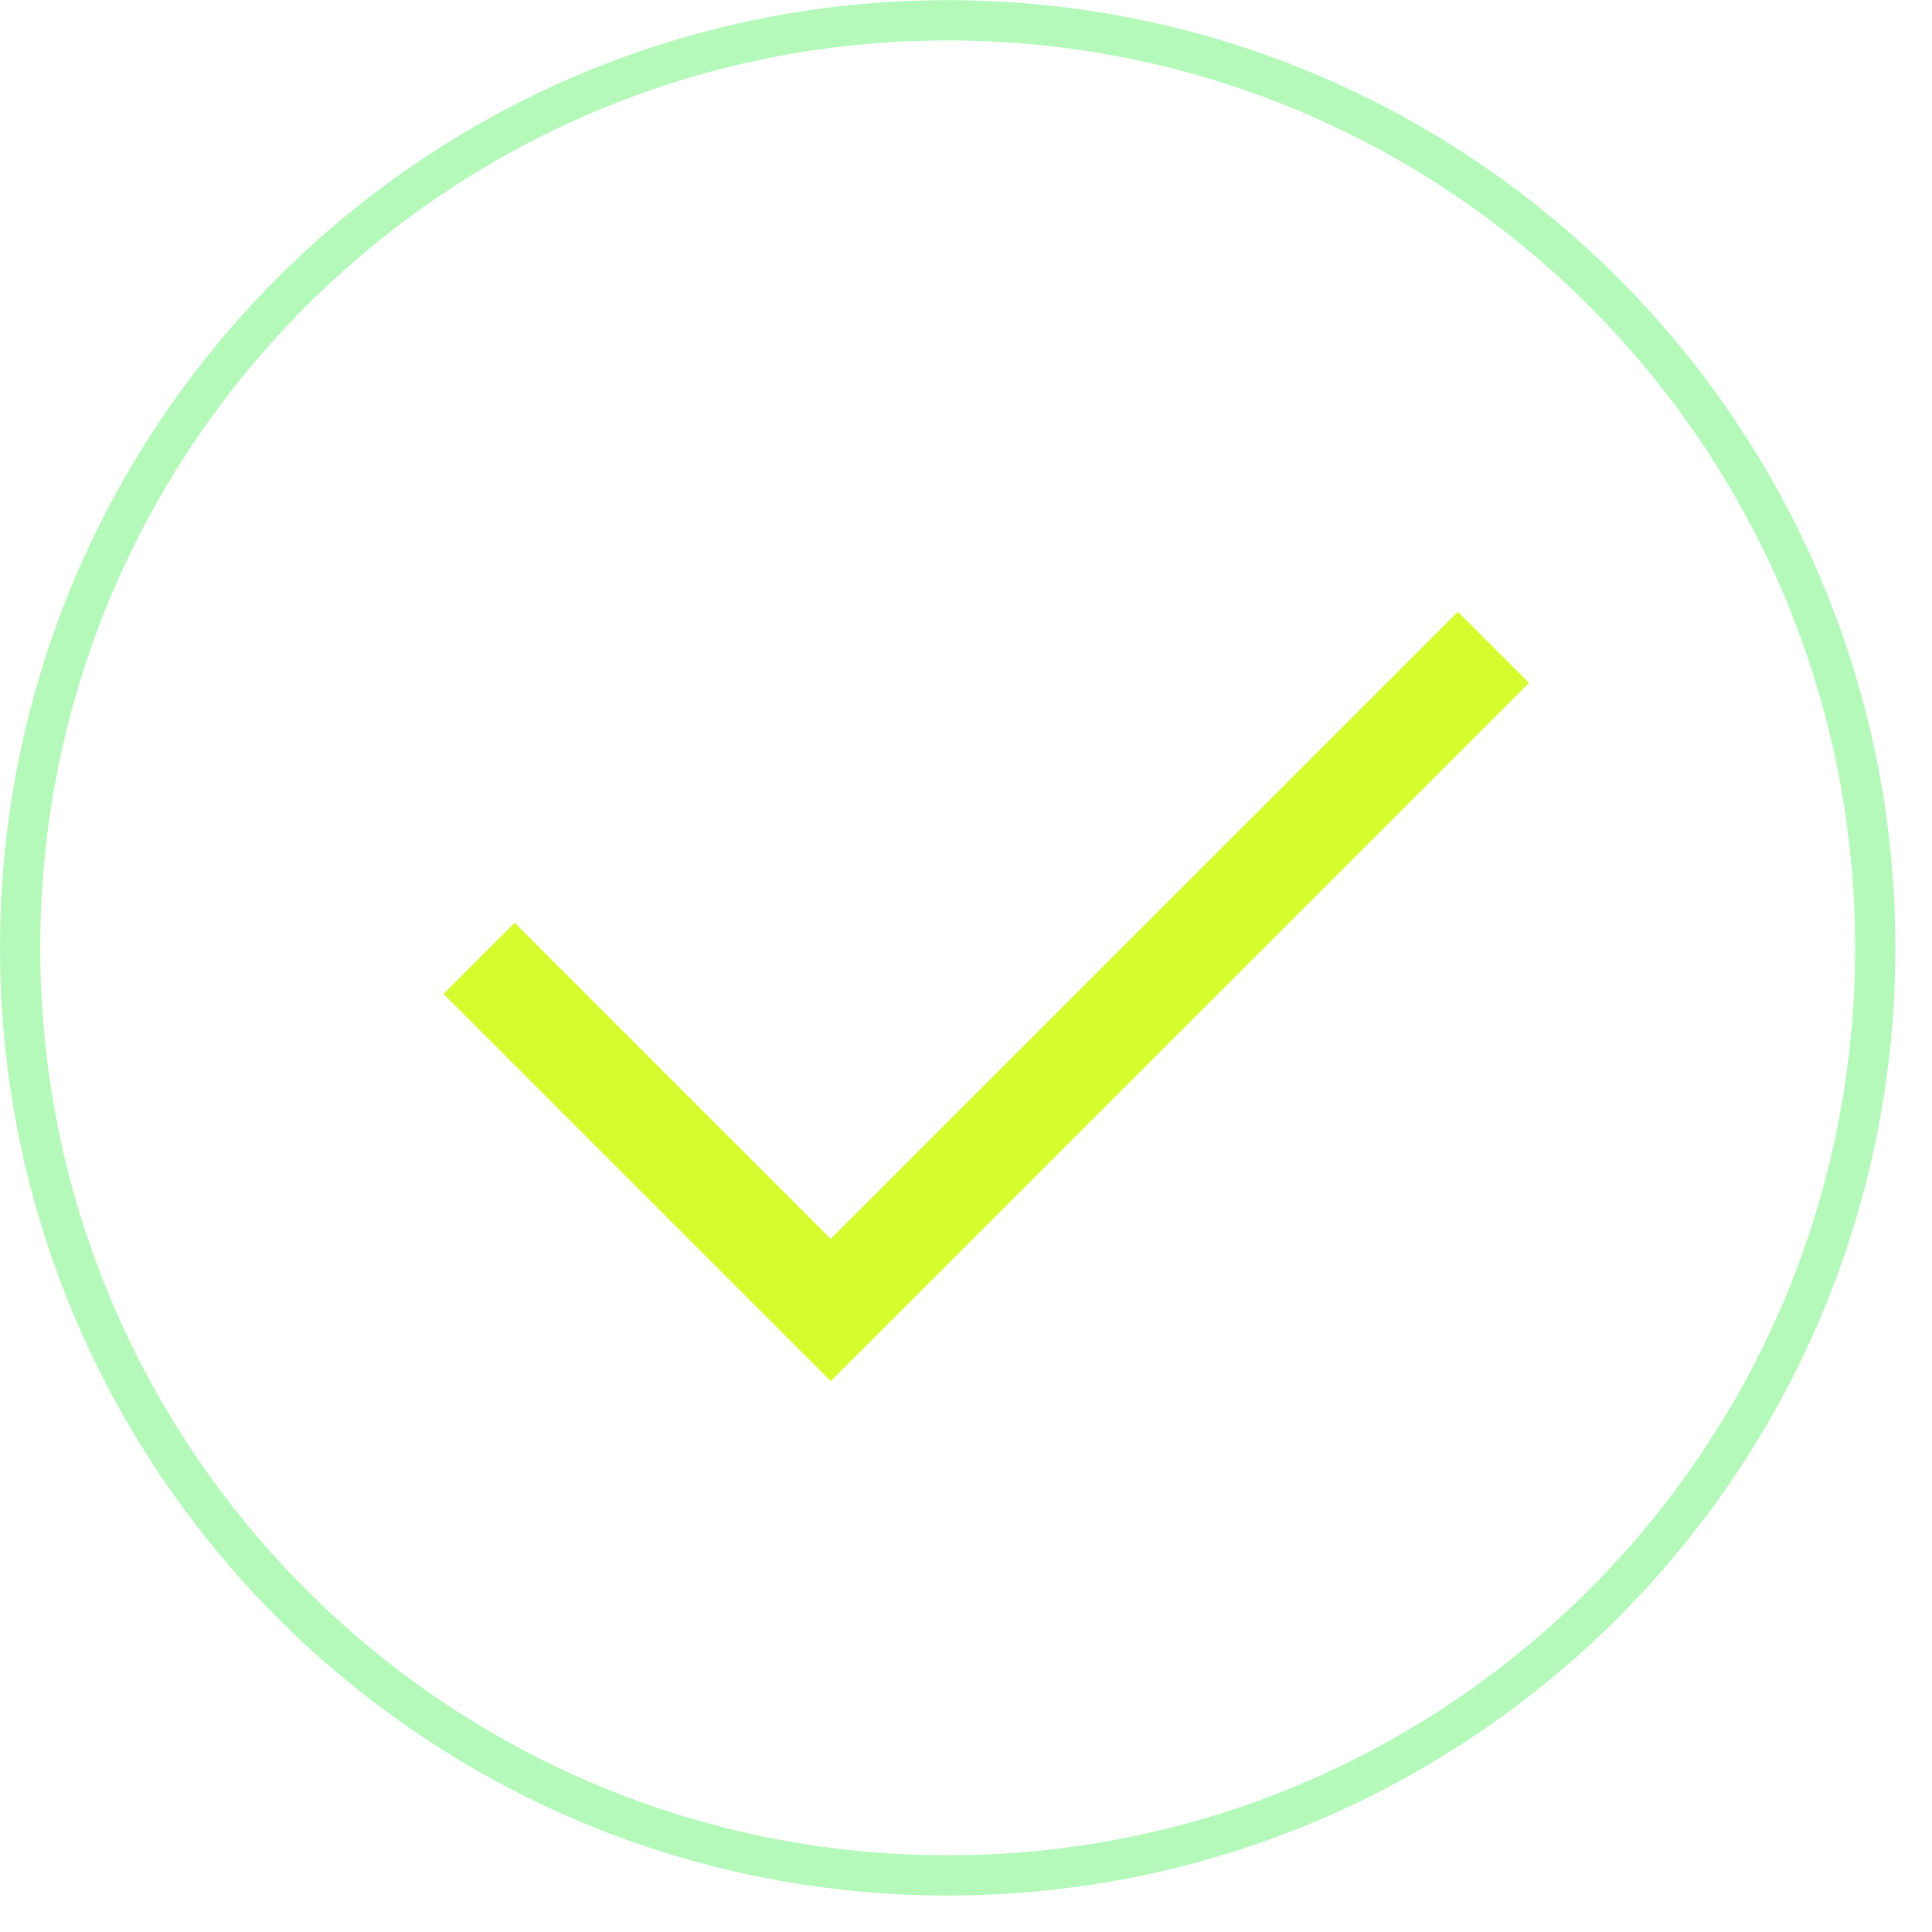
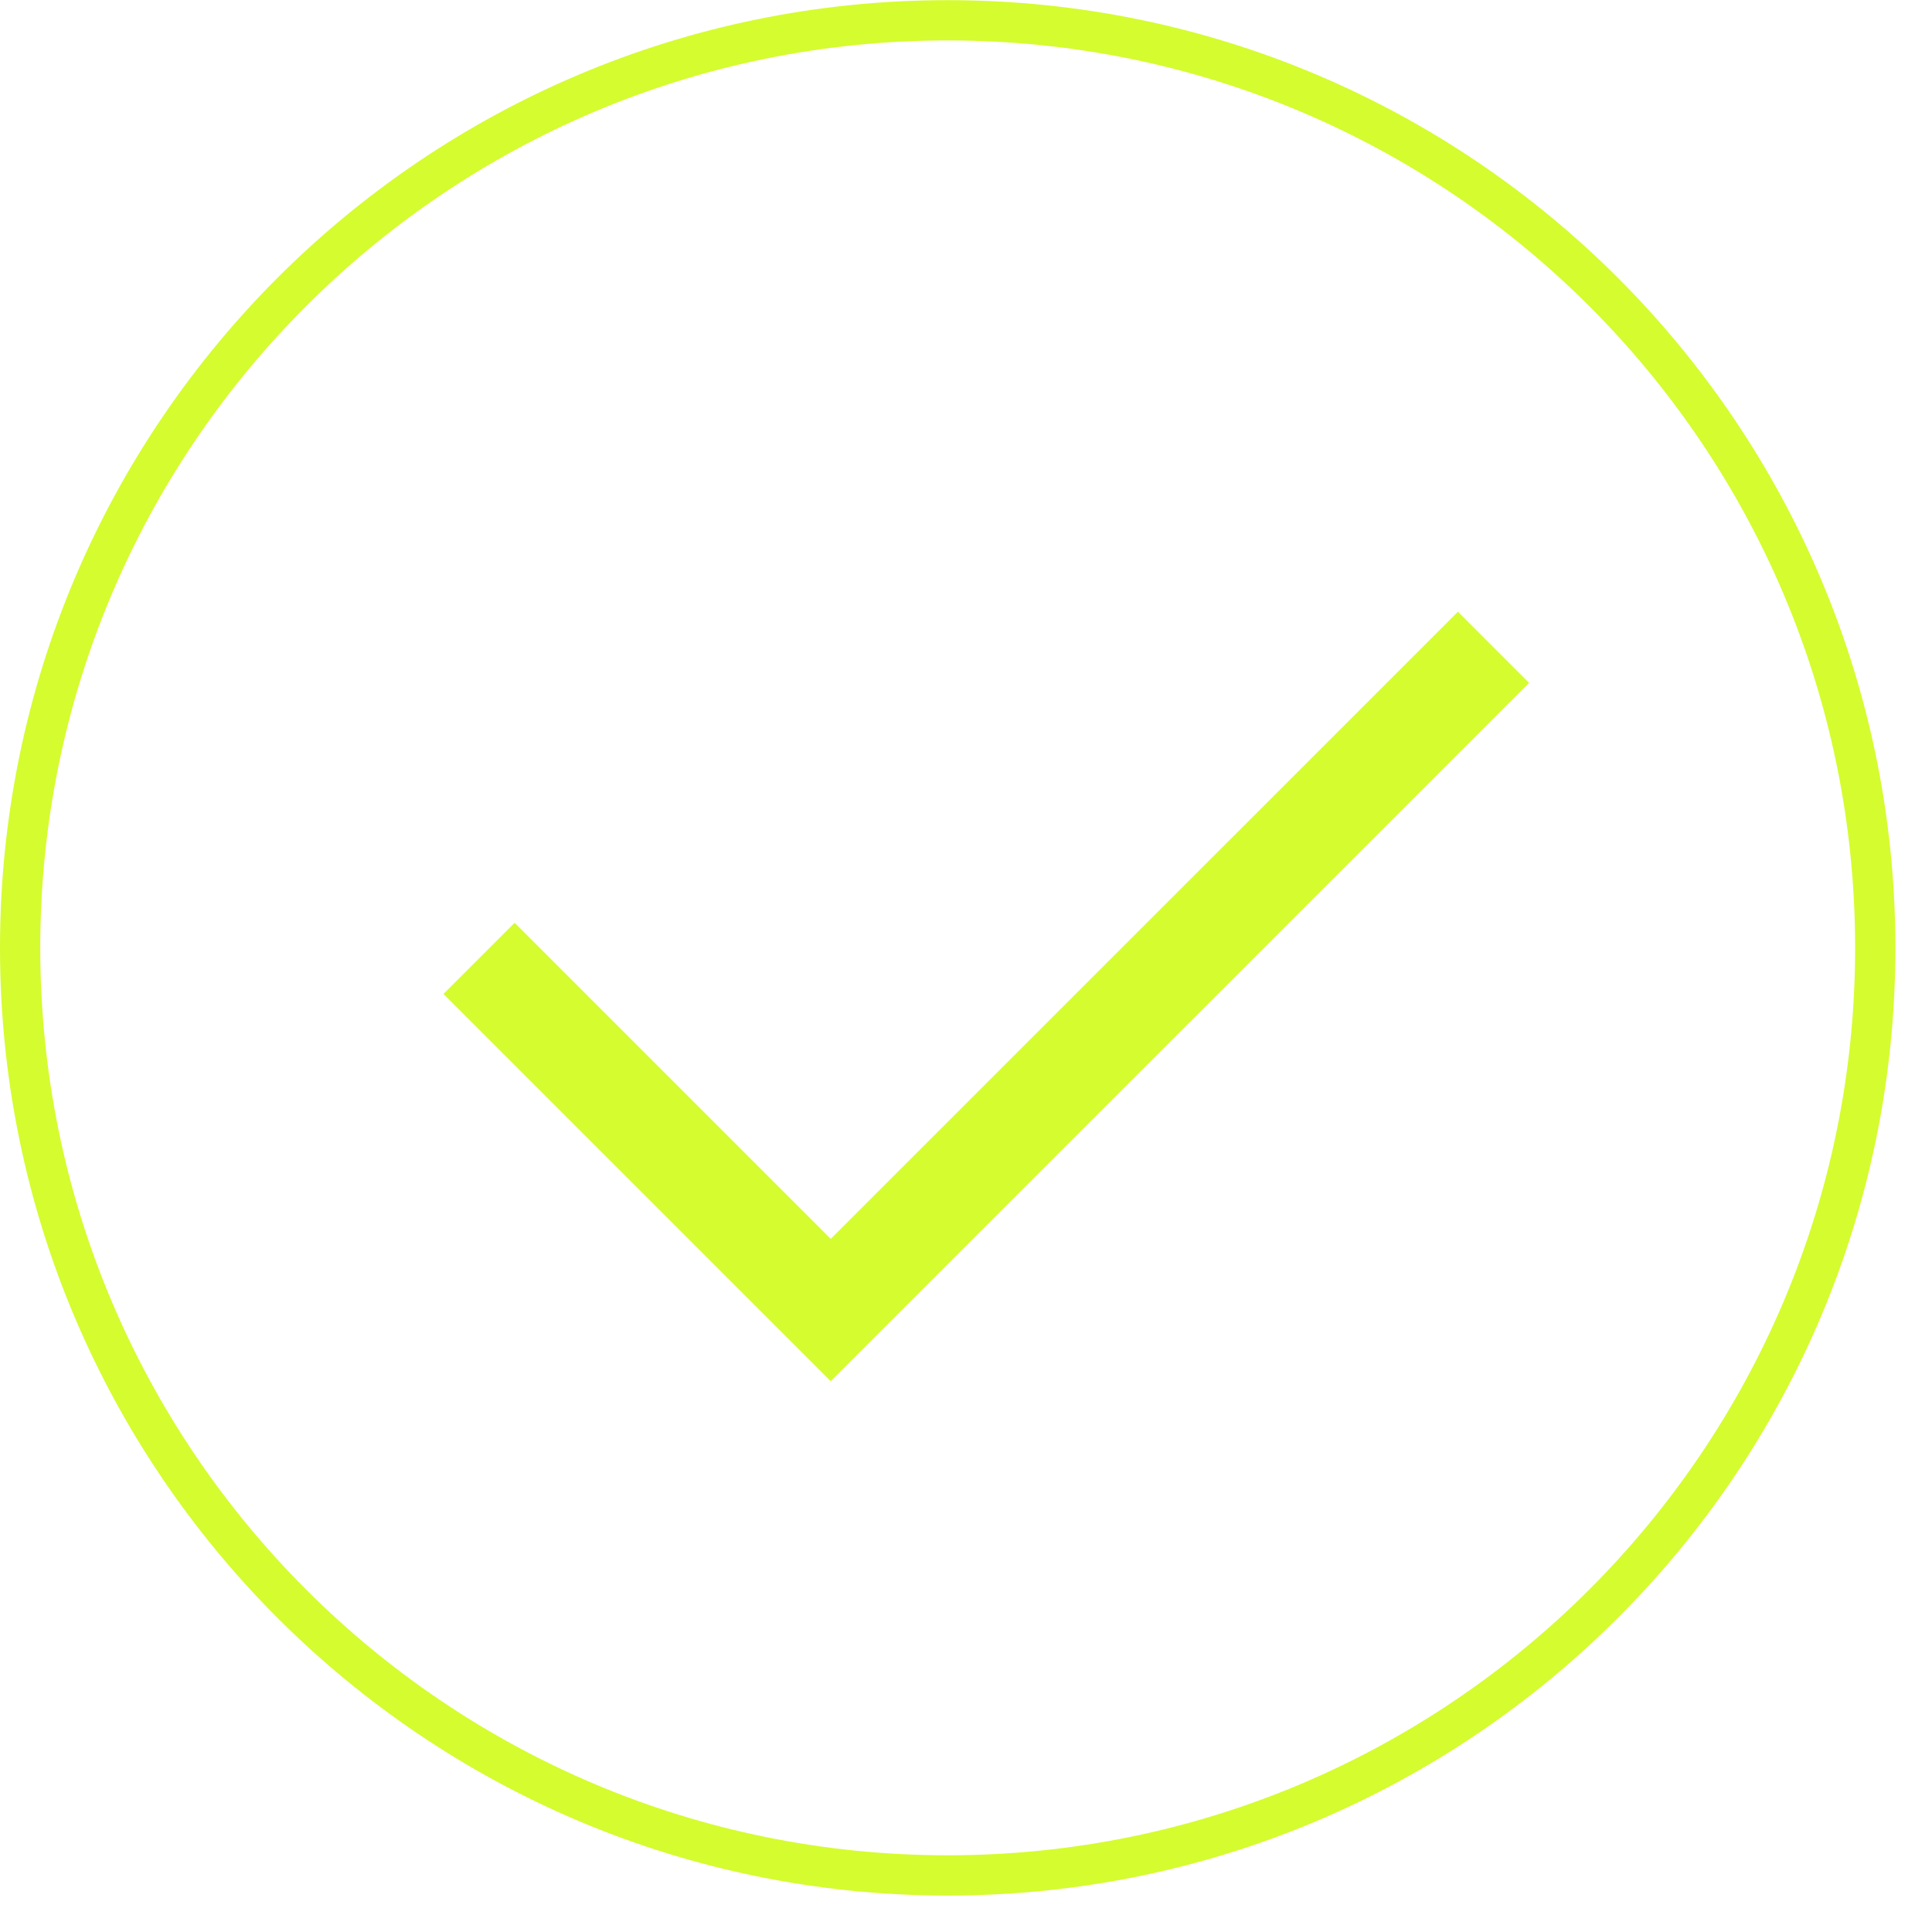
<svg xmlns="http://www.w3.org/2000/svg" width="48" height="48" viewBox="0 0 48 48" fill="none">
-   <circle cx="23.545" cy="23.549" r="23.045" stroke="#B4F9BA" />
+   <circle cx="23.545" cy="23.549" r="23.045" stroke="#d5fc2e" />
  <path d="M11.902 23.81L20.639 32.547L37.105 16.082" stroke="#d5fc2e" stroke-width="2.5" />
</svg>
